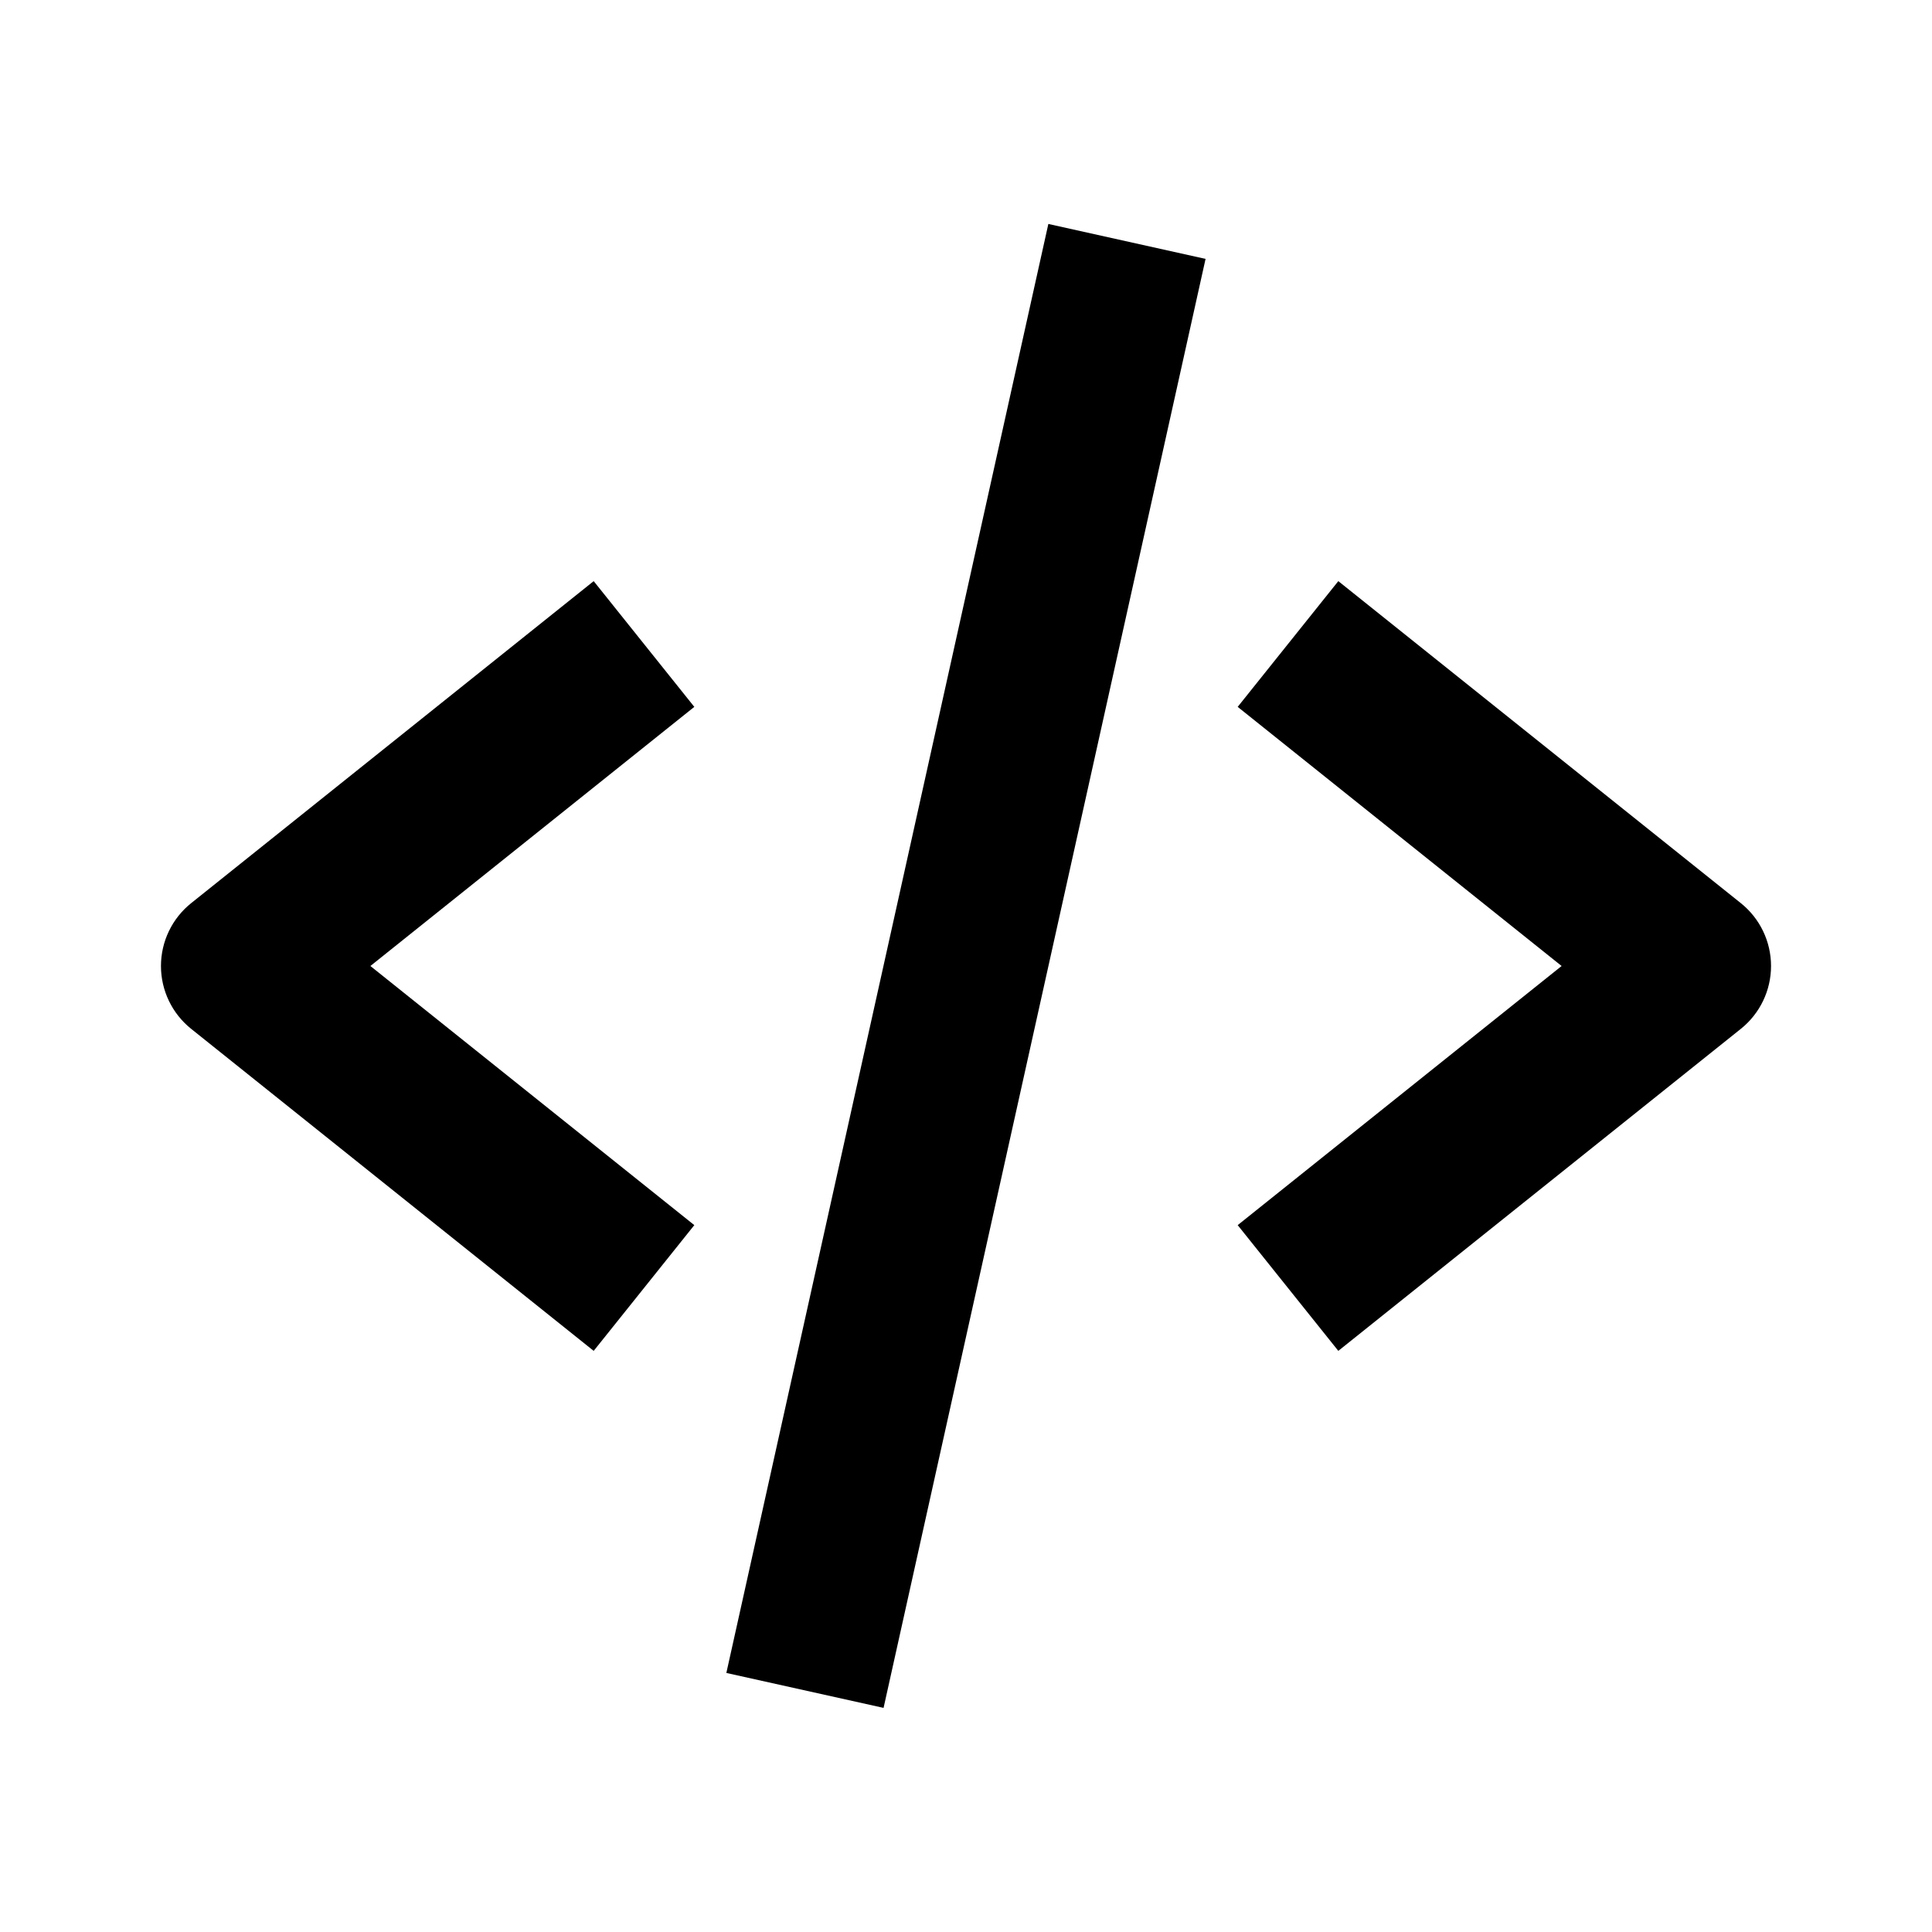
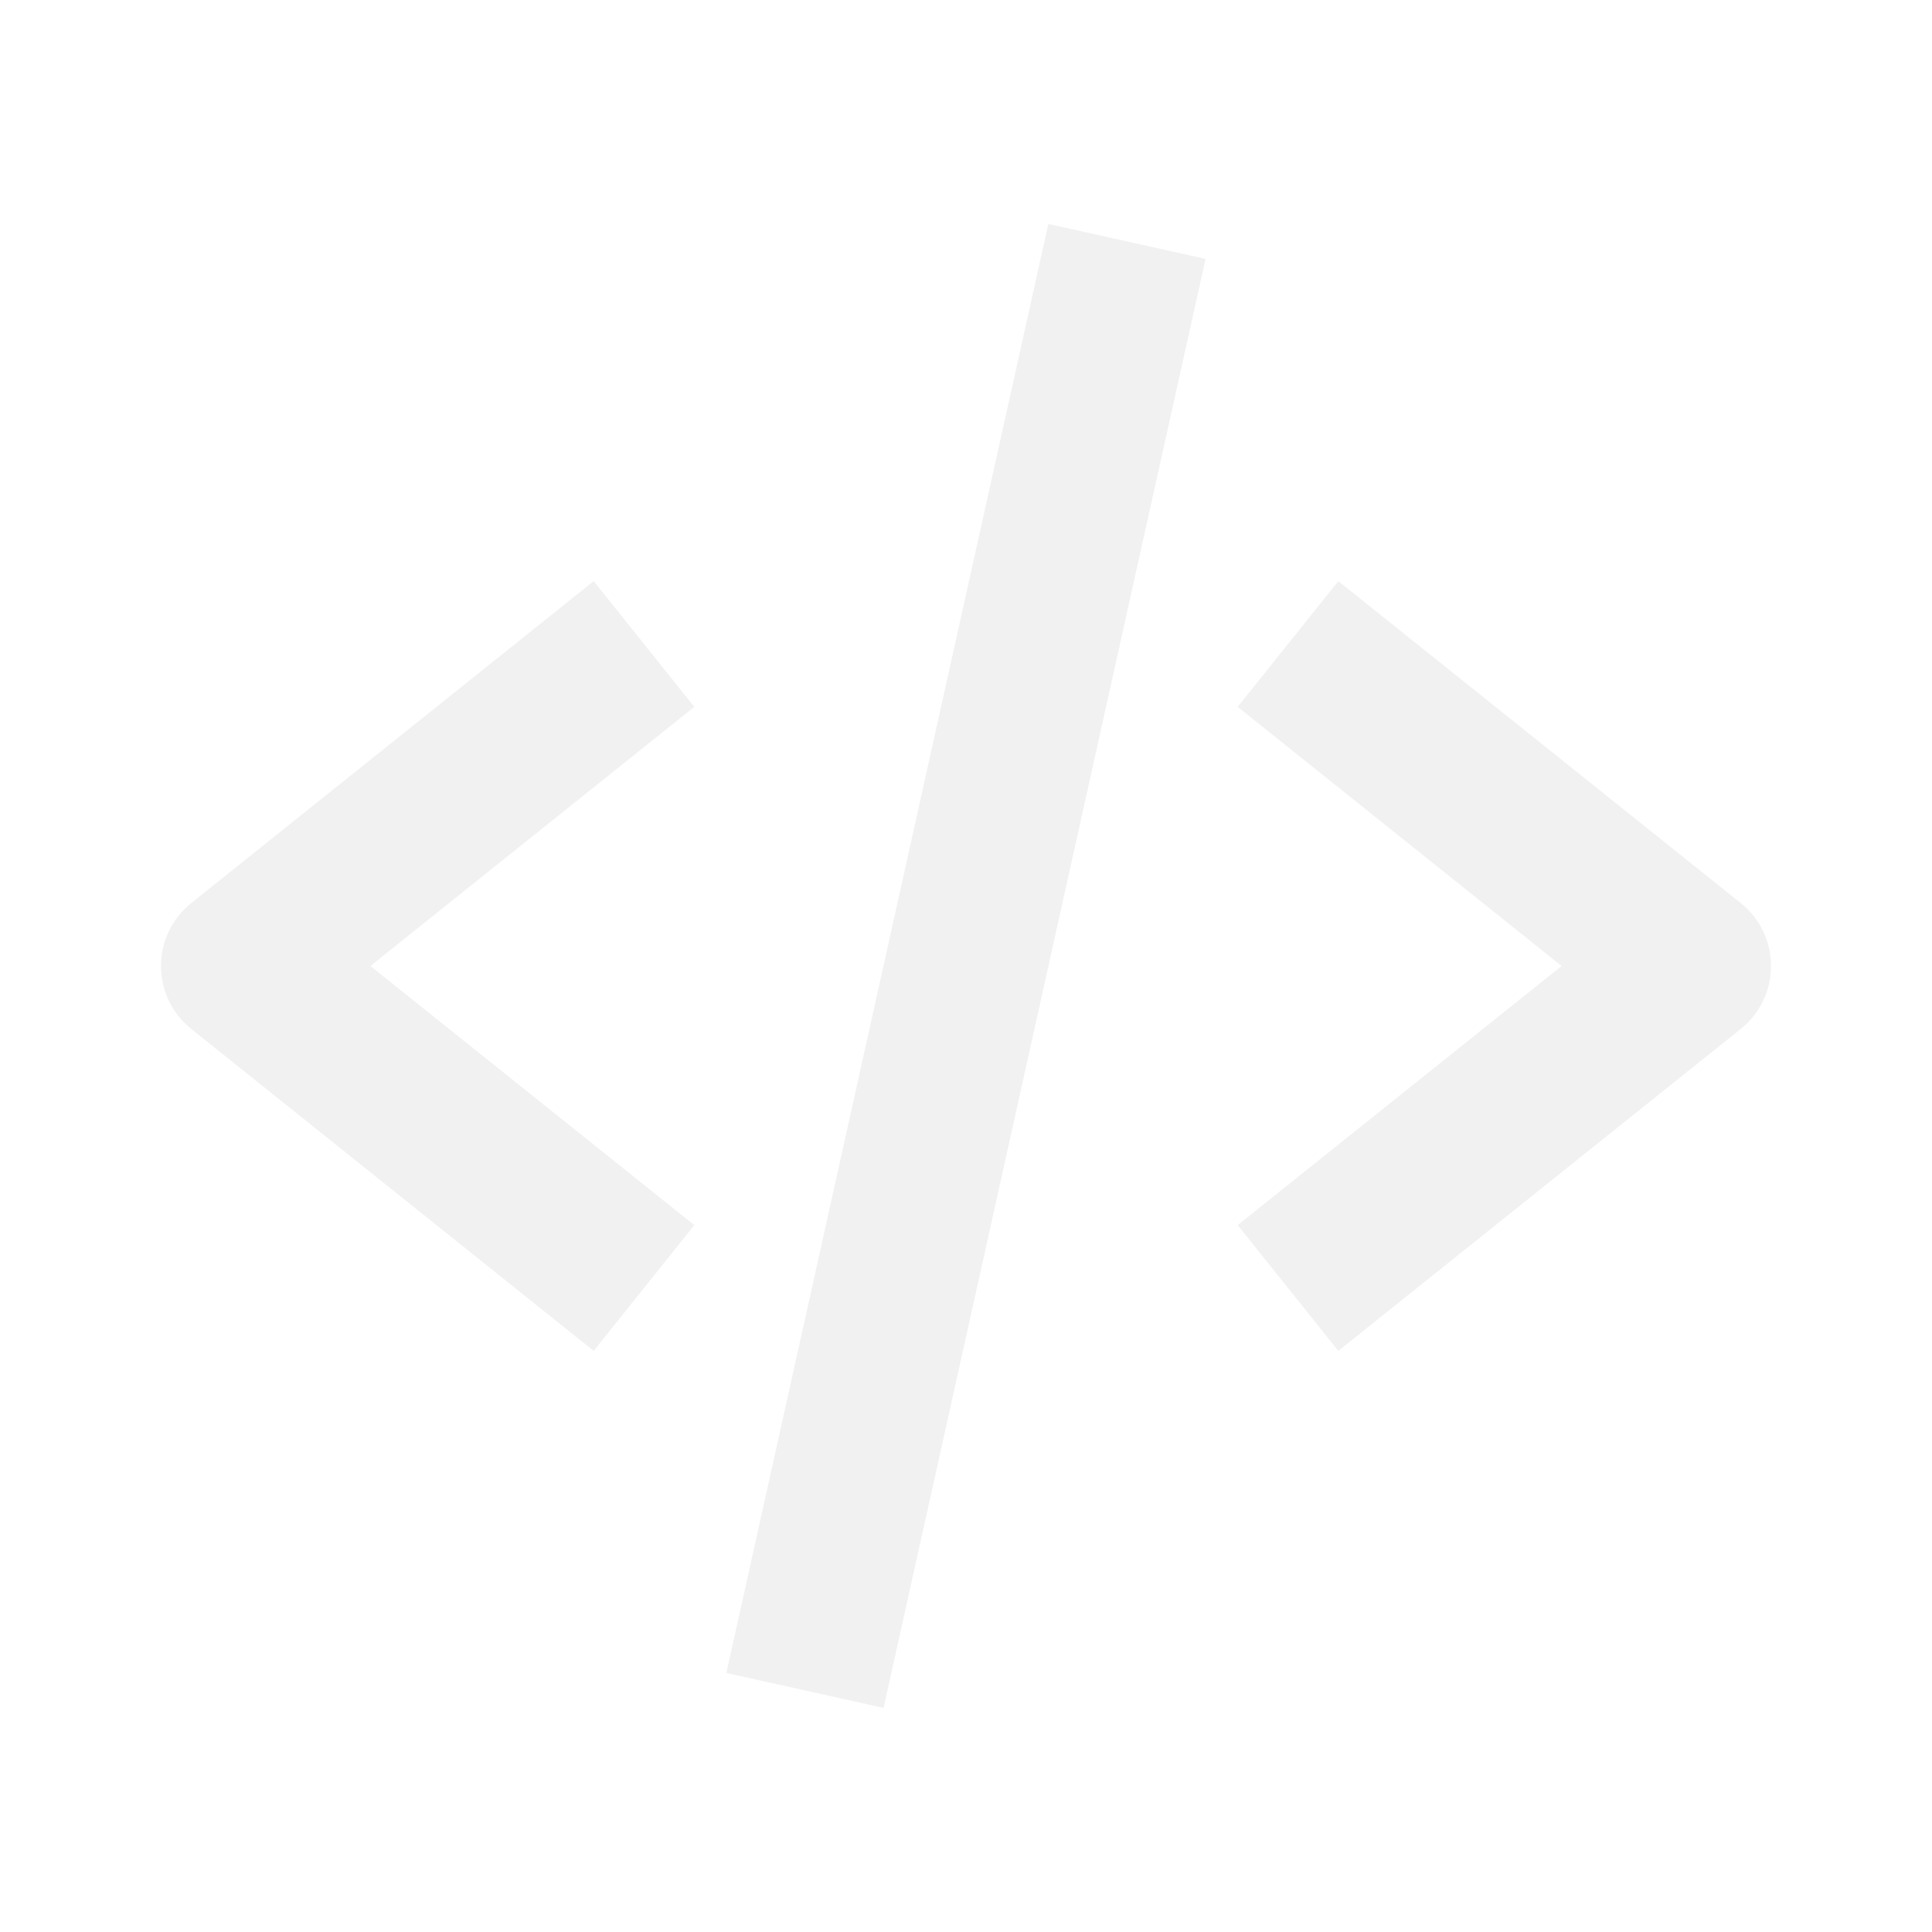
- <svg xmlns="http://www.w3.org/2000/svg" width="24" height="24">
+ <svg xmlns="http://www.w3.org/2000/svg" width="24" height="24" style="fill: #f1f1f1;">
  <path d="m7.375 16.781 1.25-1.562L4.601 12l4.024-3.219-1.25-1.562-5 4a1 1 0 0 0 0 1.562l5 4zm9.25-9.562-1.25 1.562L19.399 12l-4.024 3.219 1.25 1.562 5-4a1 1 0 0 0 0-1.562l-5-4zm-1.649-4.003-4 18-1.953-.434 4-18z" />
</svg>
